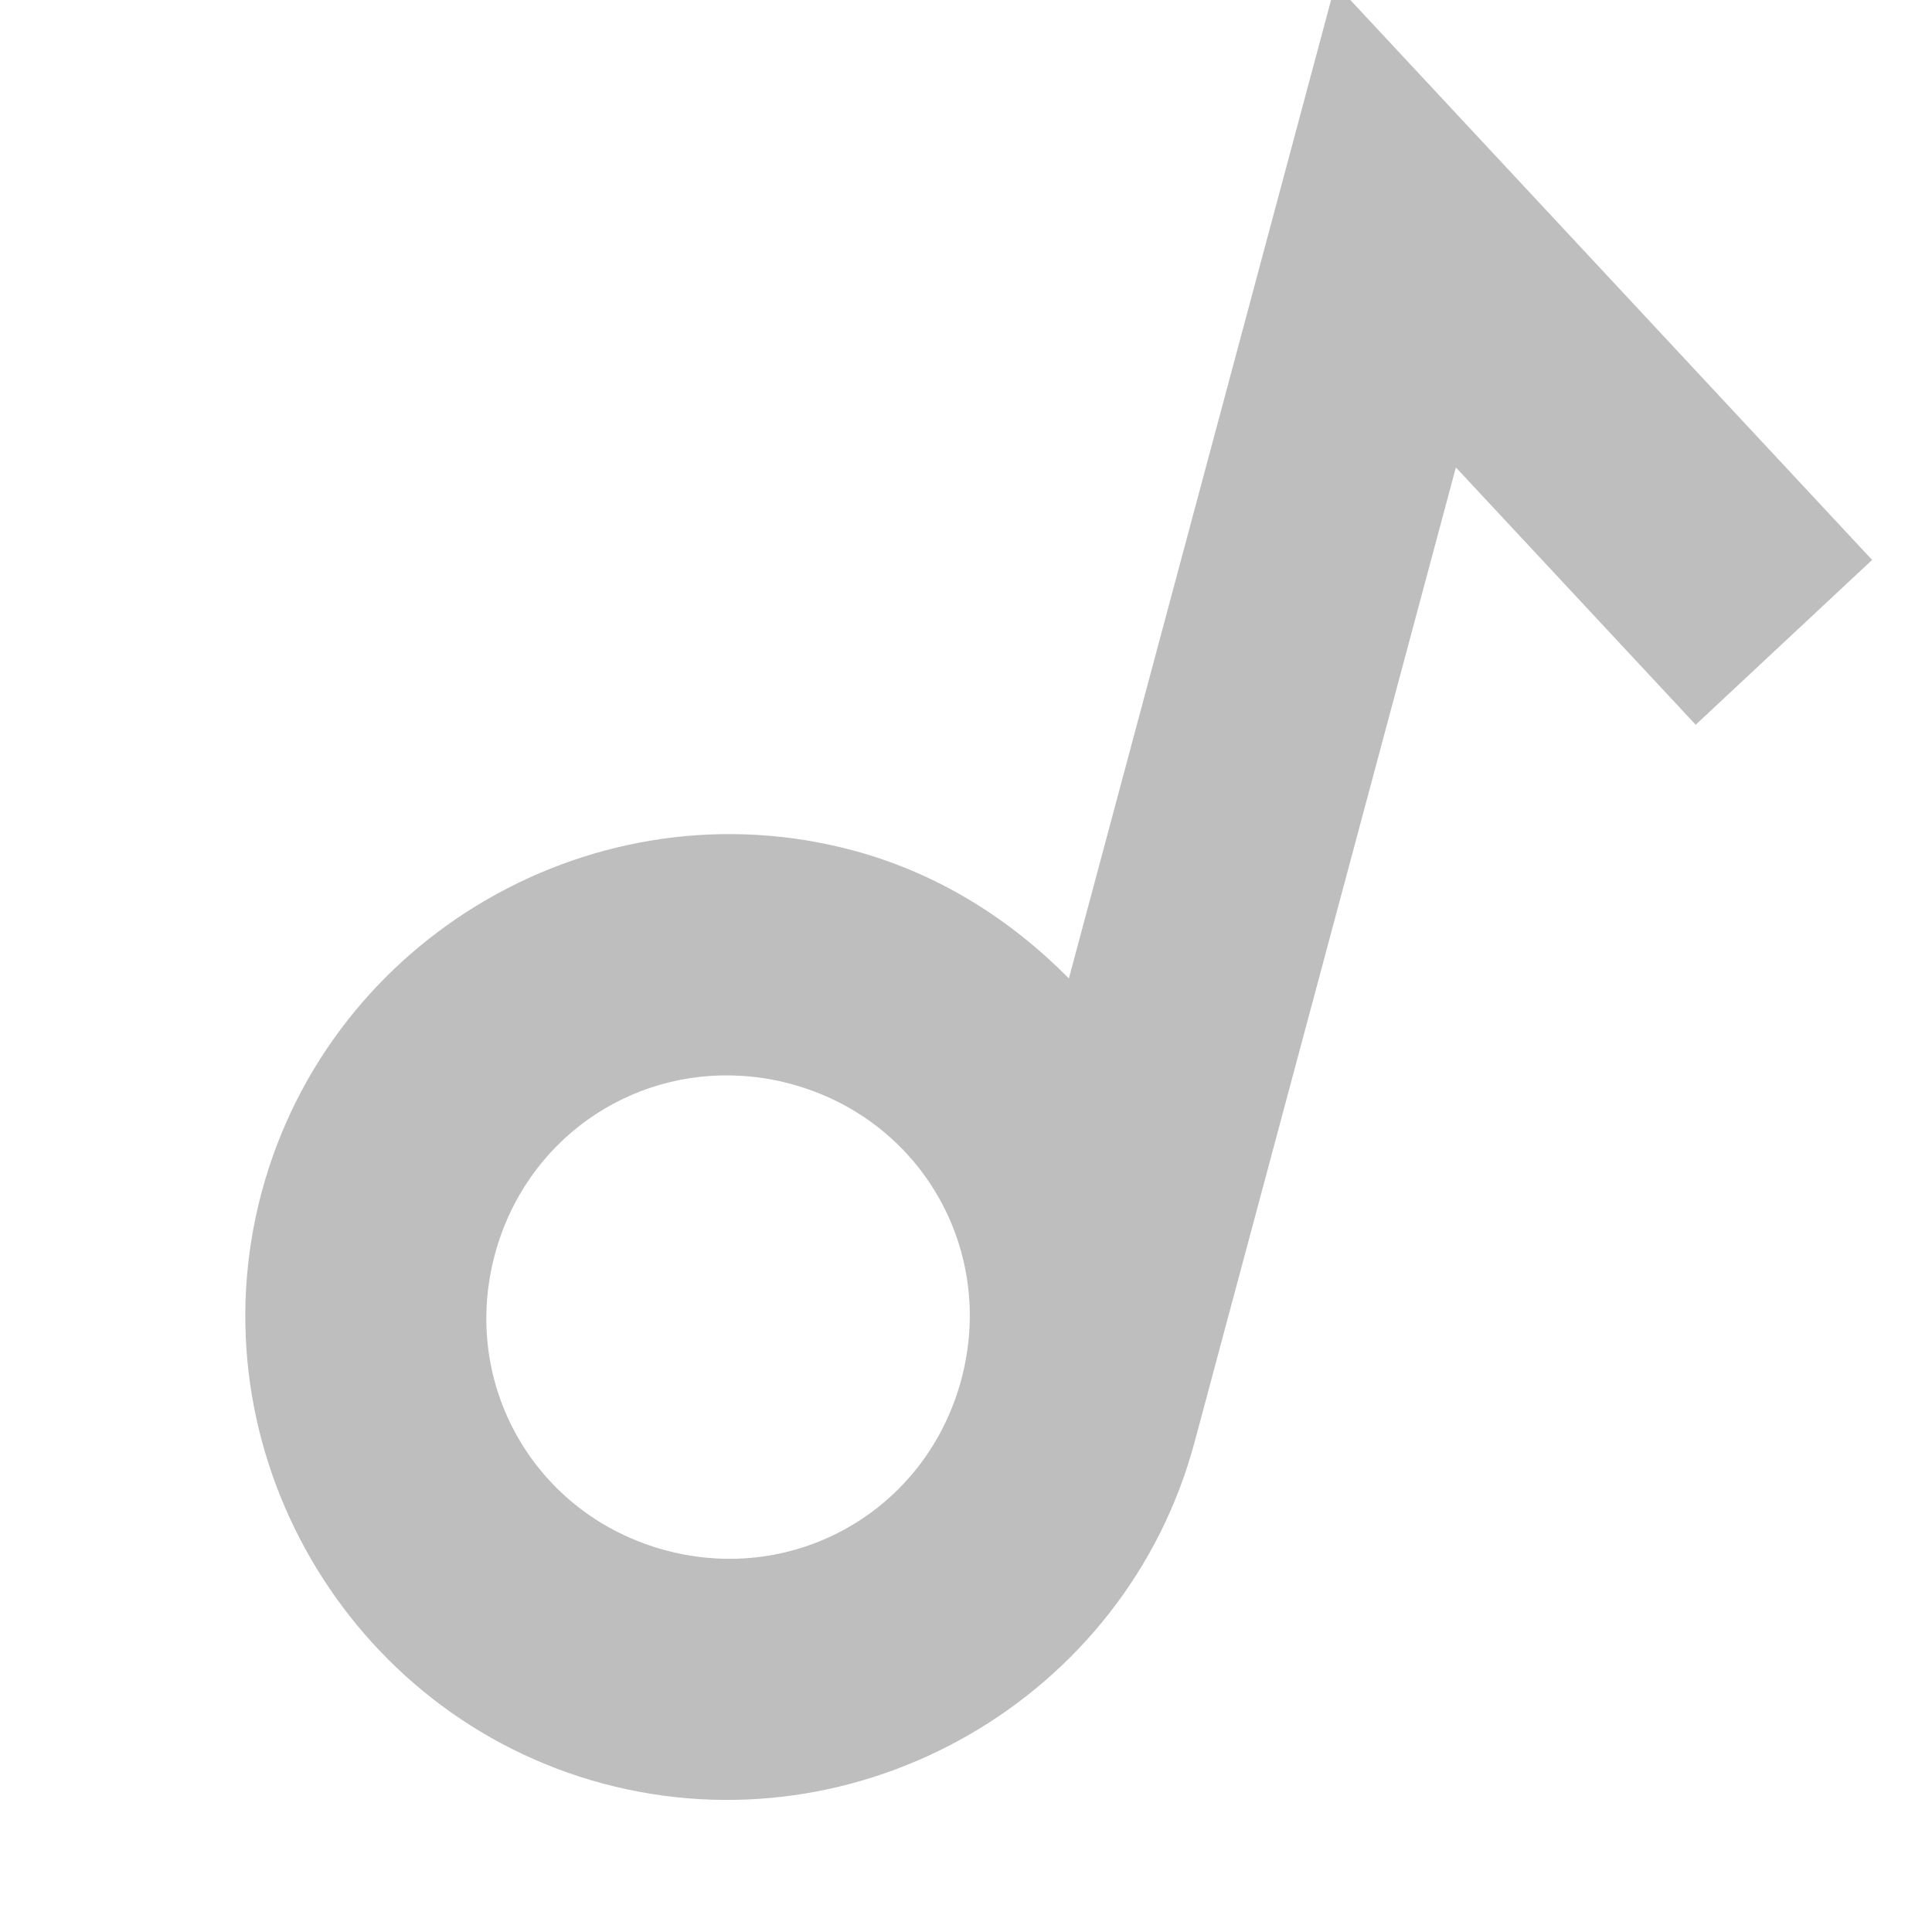
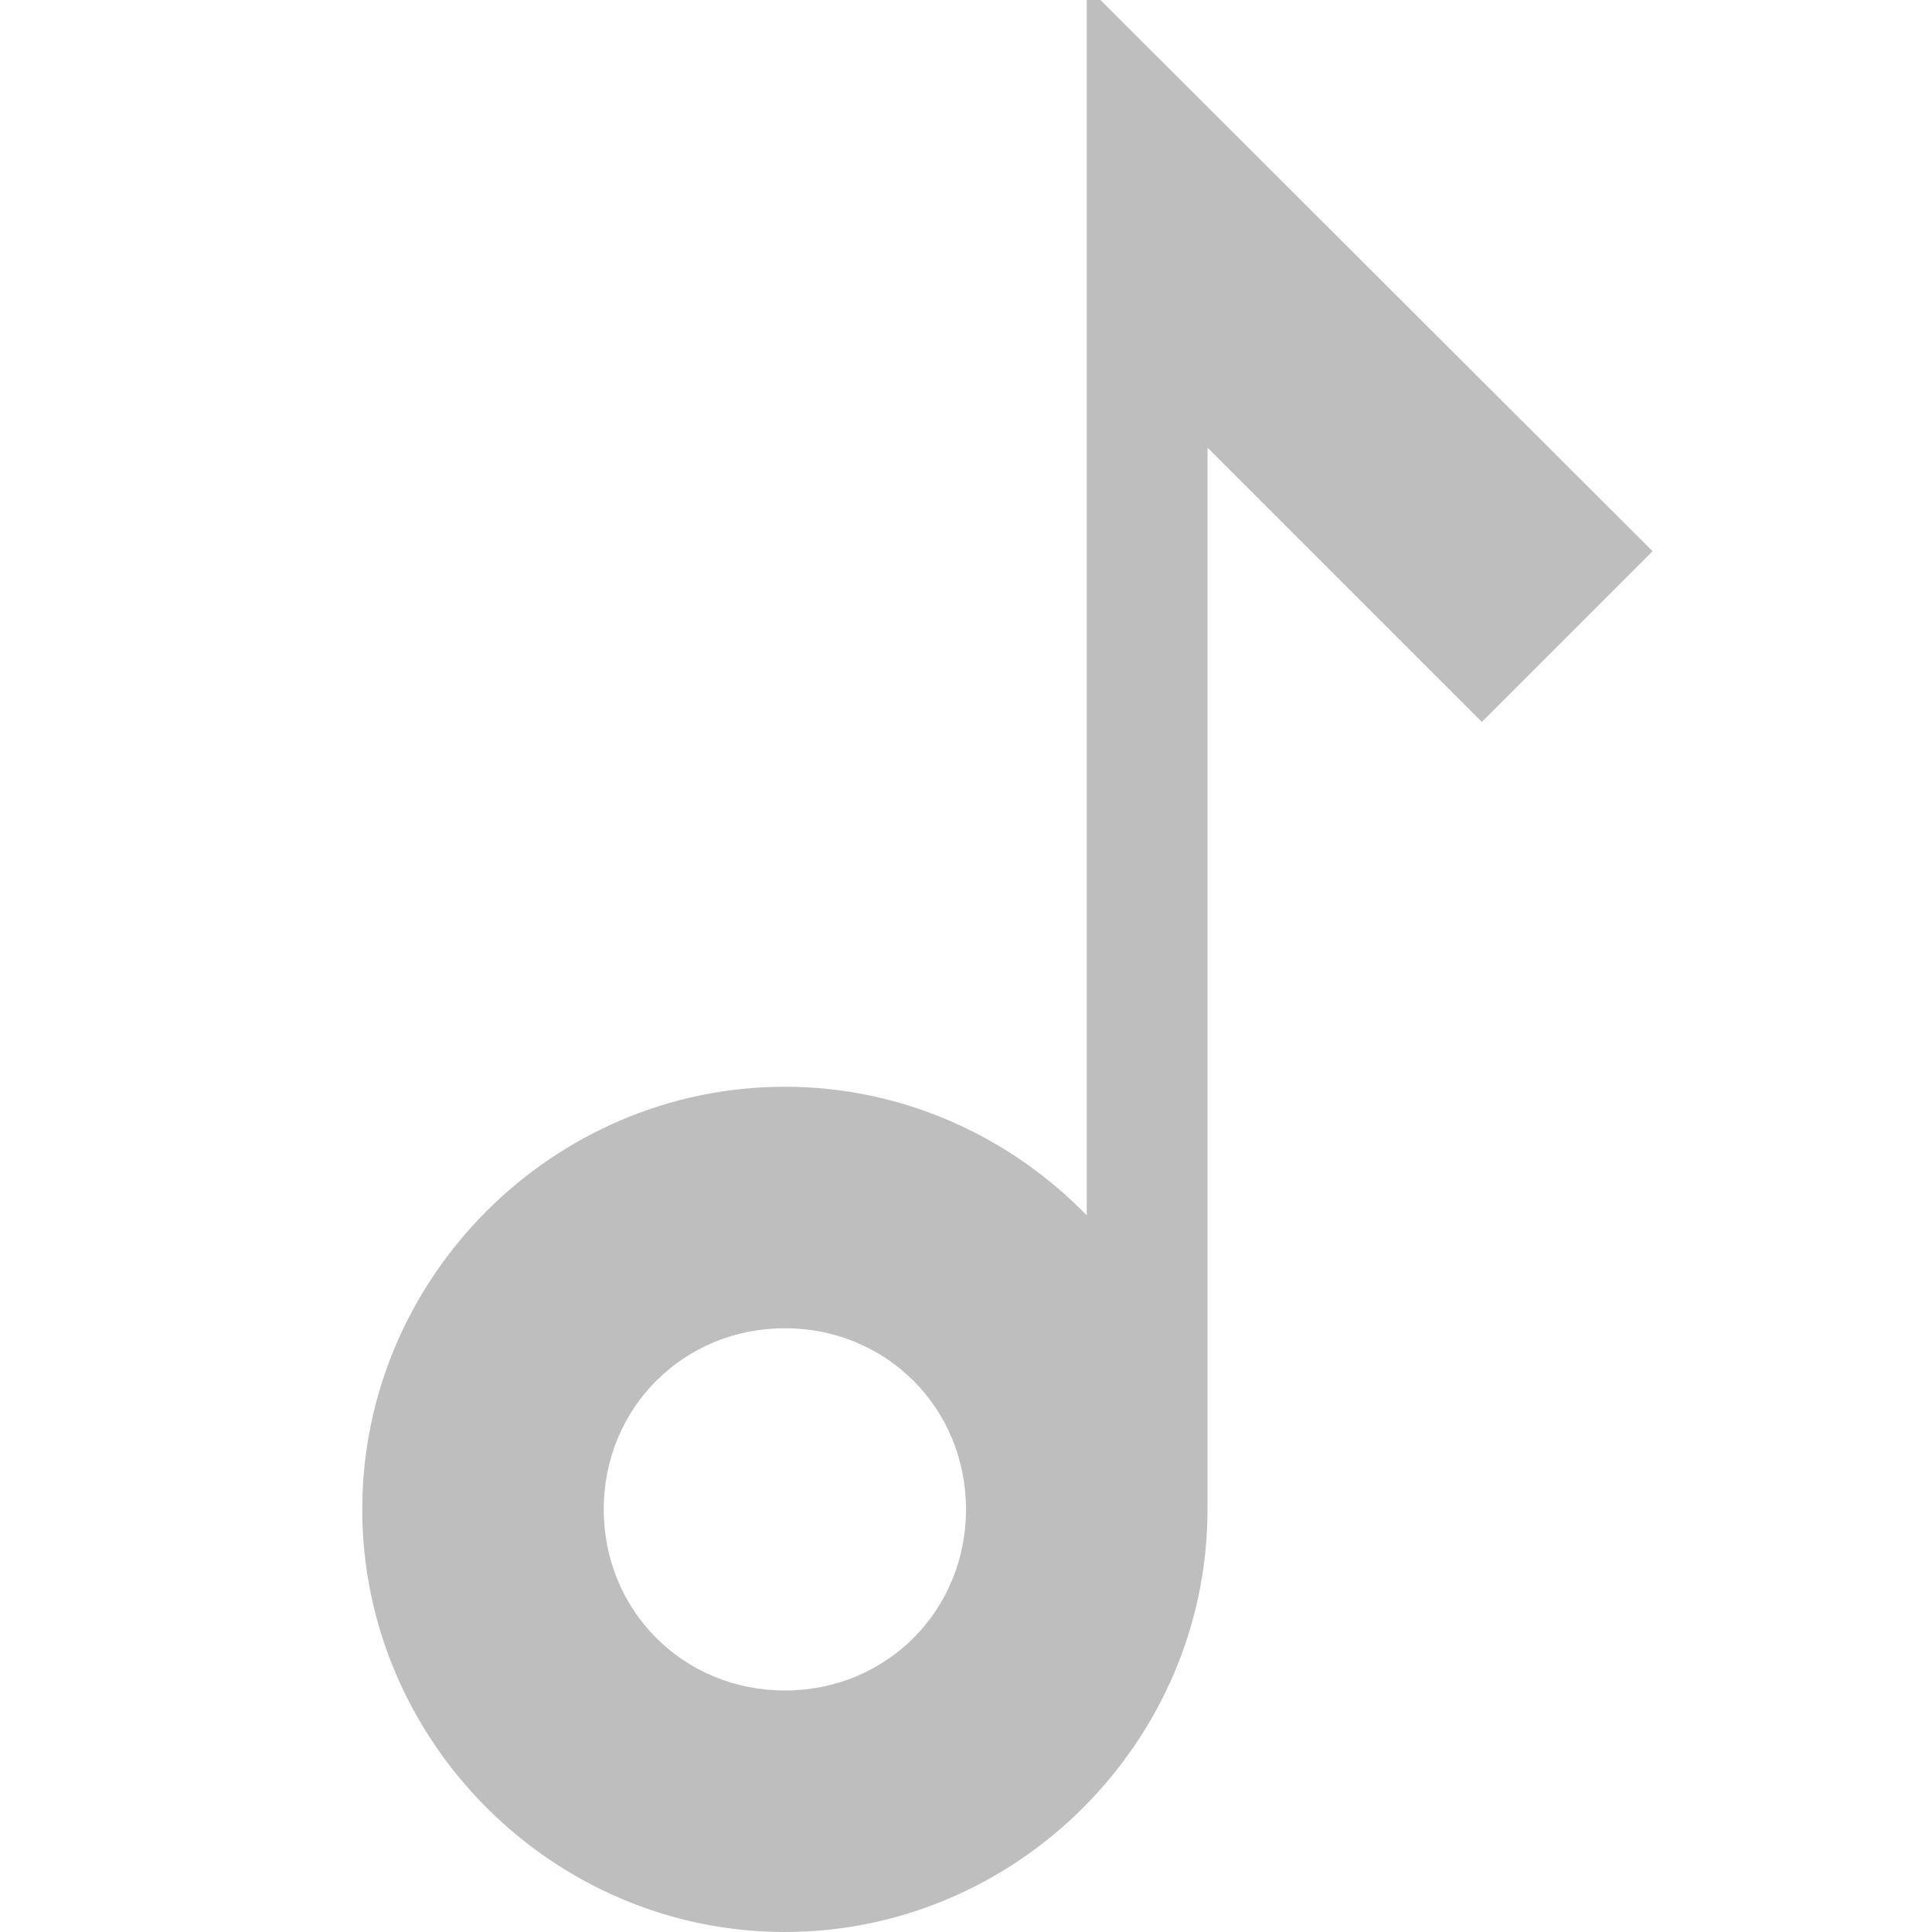
<svg xmlns="http://www.w3.org/2000/svg" width="16" height="16" version="1.1">
-   <path d="m11.059-0.133-2.207 8.236c-0.482-0.488-1.081-0.871-1.787-1.06-2.122-0.569-4.33 0.708-4.898 2.83-0.569 2.122 0.706 4.33 2.828 4.898s4.33-0.706 4.898-2.828l2.164-8.072 1.986 2.131 1.461-1.365zm-4.914 9.043c0.133 0.008 0.268 0.03 0.402 0.066 1.078 0.289 1.703 1.371 1.414 2.449-0.289 1.078-1.371 1.703-2.449 1.414-1.078-0.289-1.703-1.371-1.414-2.449 0.253-0.944 1.113-1.54 2.047-1.48z" color="#bebebe" fill="#bebebe" />
+   <path d="m9-0.113v10.178c-0.637-0.654-1.523-1.065-2.5-1.065-1.921 0-3.5 1.579-3.5 3.5s1.579 3.5 3.5 3.5 3.5-1.579 3.5-3.5v-8.793l2.272 2.272 1.414-1.414zm-2.5 11.113c0.84 0 1.5 0.66 1.5 1.5s-0.66 1.5-1.5 1.5-1.5-0.66-1.5-1.5 0.66-1.5 1.5-1.5z" color="#000000" color-rendering="auto" dominant-baseline="auto" fill="#bebebe" image-rendering="auto" shape-rendering="auto" solid-color="#000000" style="font-feature-settings:normal;font-variant-alternates:normal;font-variant-caps:normal;font-variant-ligatures:normal;font-variant-numeric:normal;font-variant-position:normal;isolation:auto;mix-blend-mode:normal;paint-order:normal;shape-padding:0;text-decoration-color:#000000;text-decoration-line:none;text-decoration-style:solid;text-indent:0;text-orientation:mixed;text-transform:none;white-space:normal" />
</svg>
